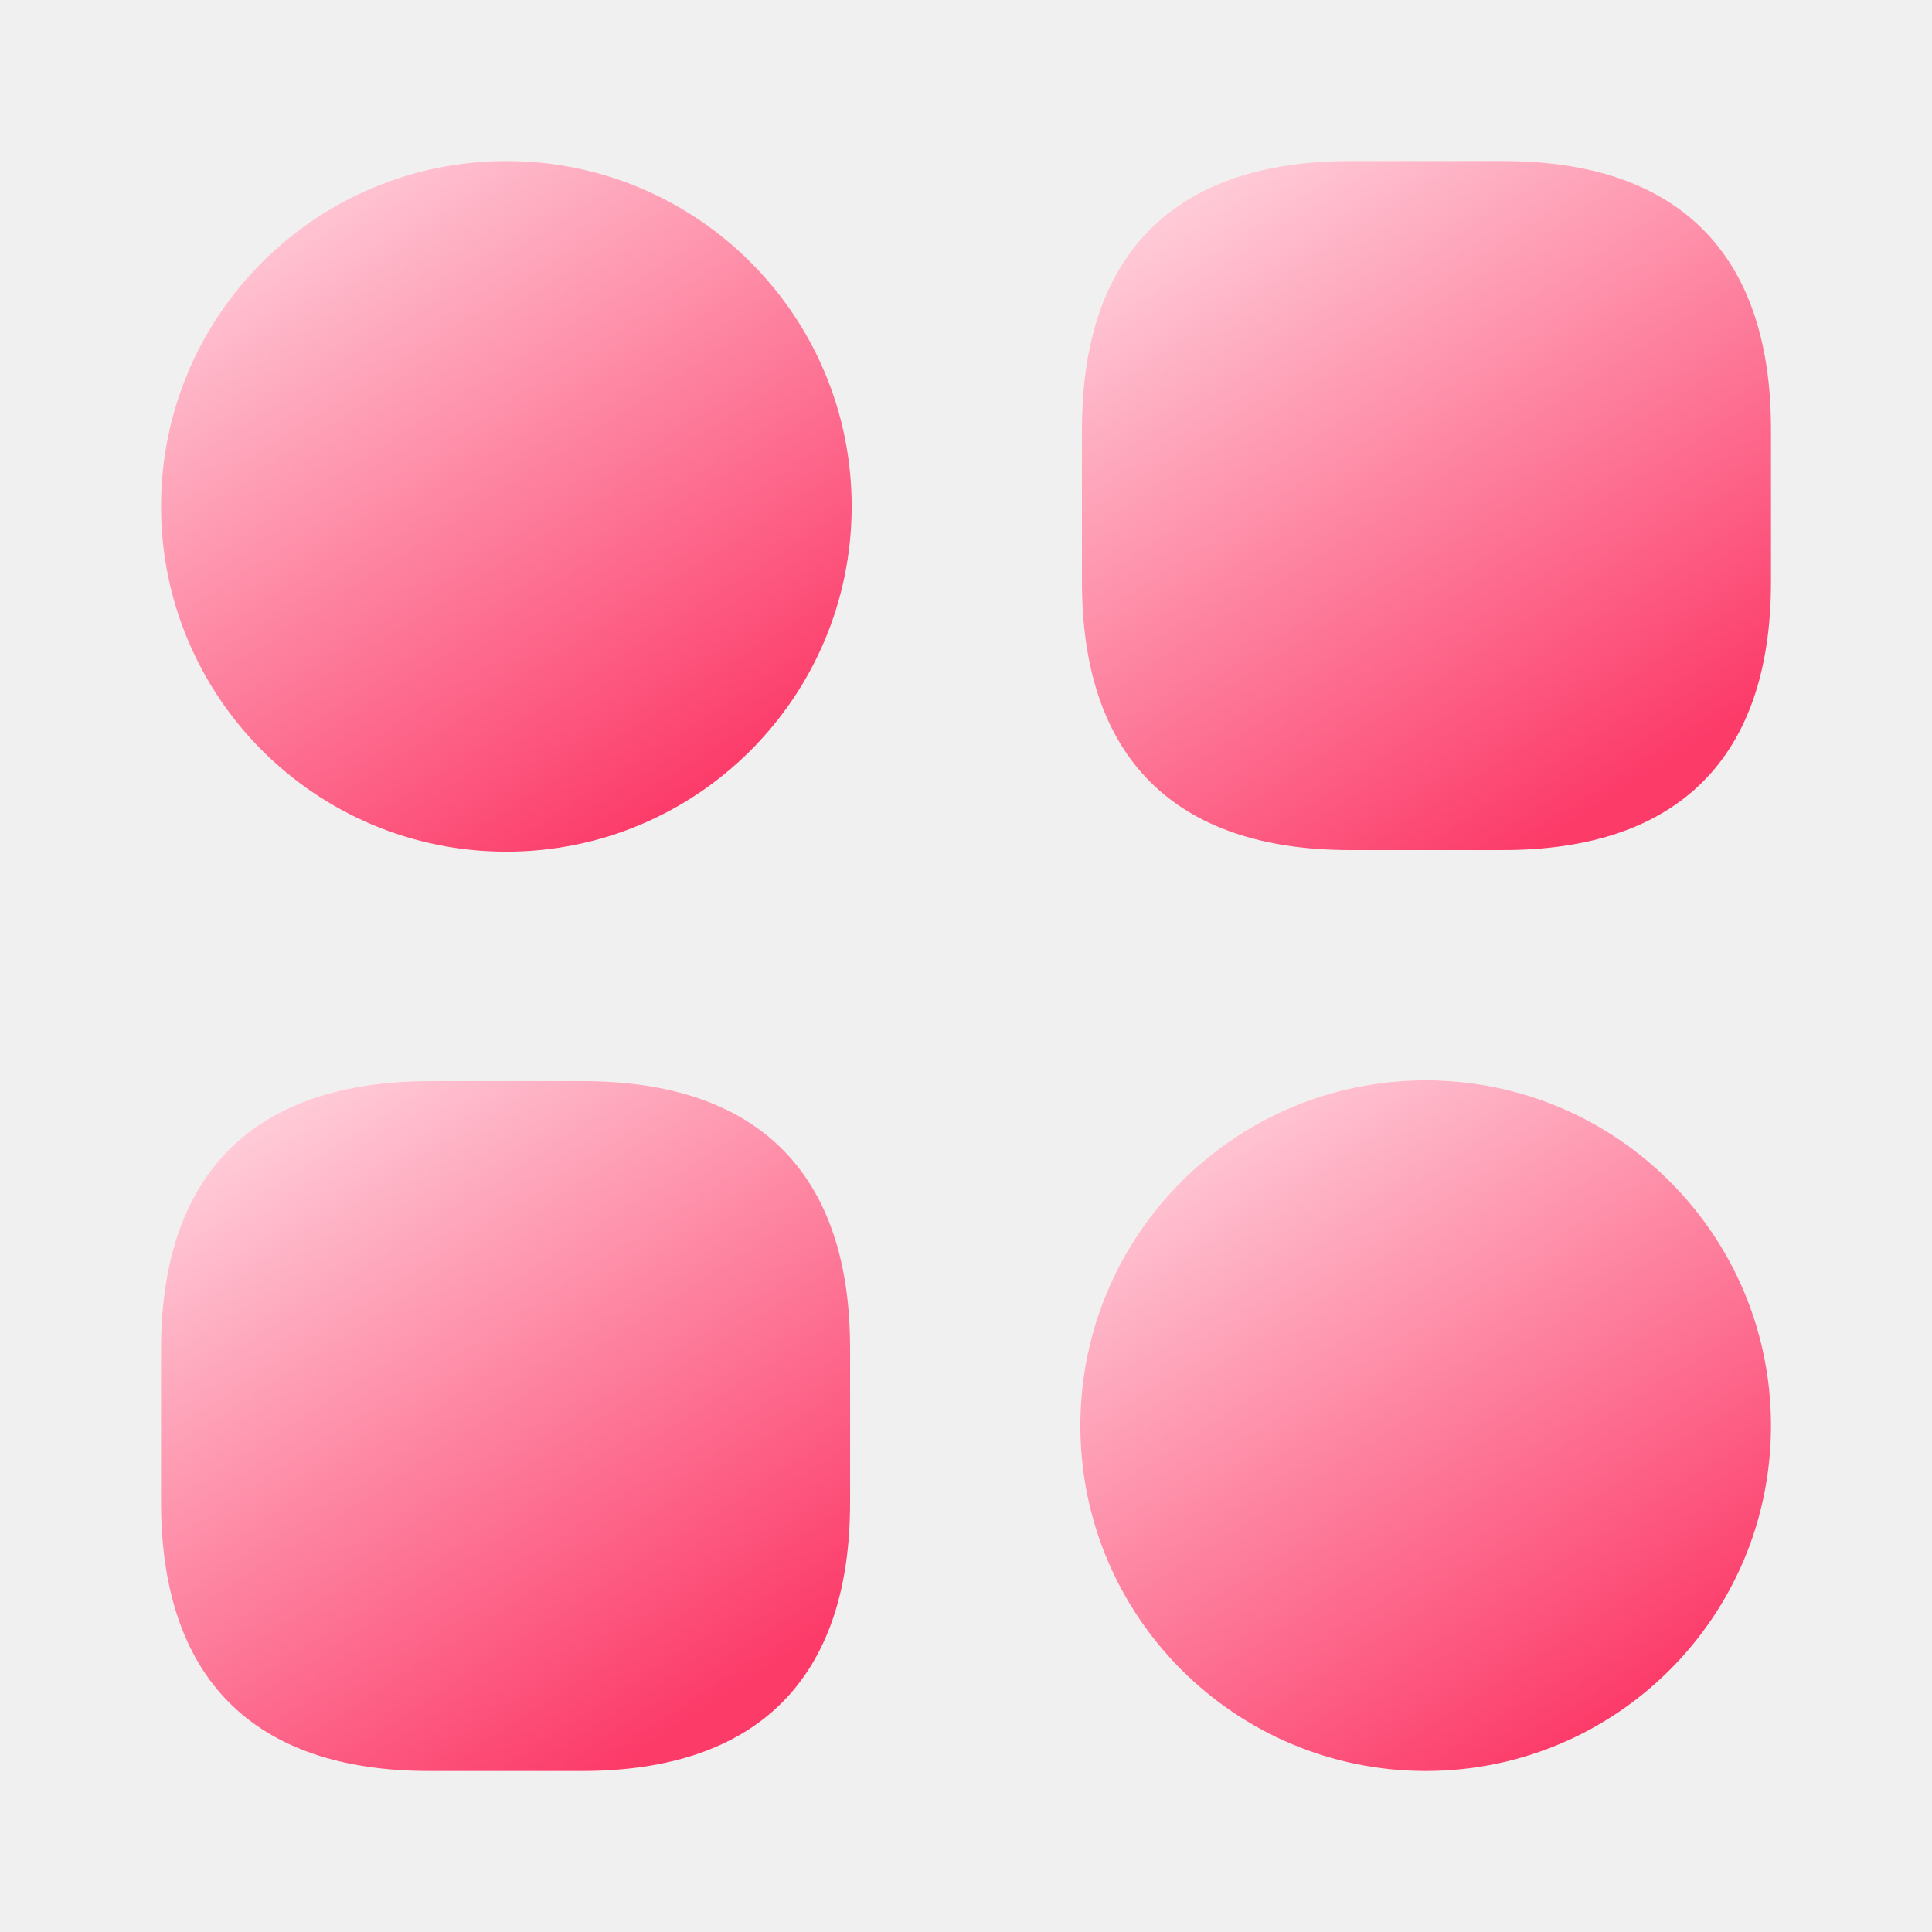
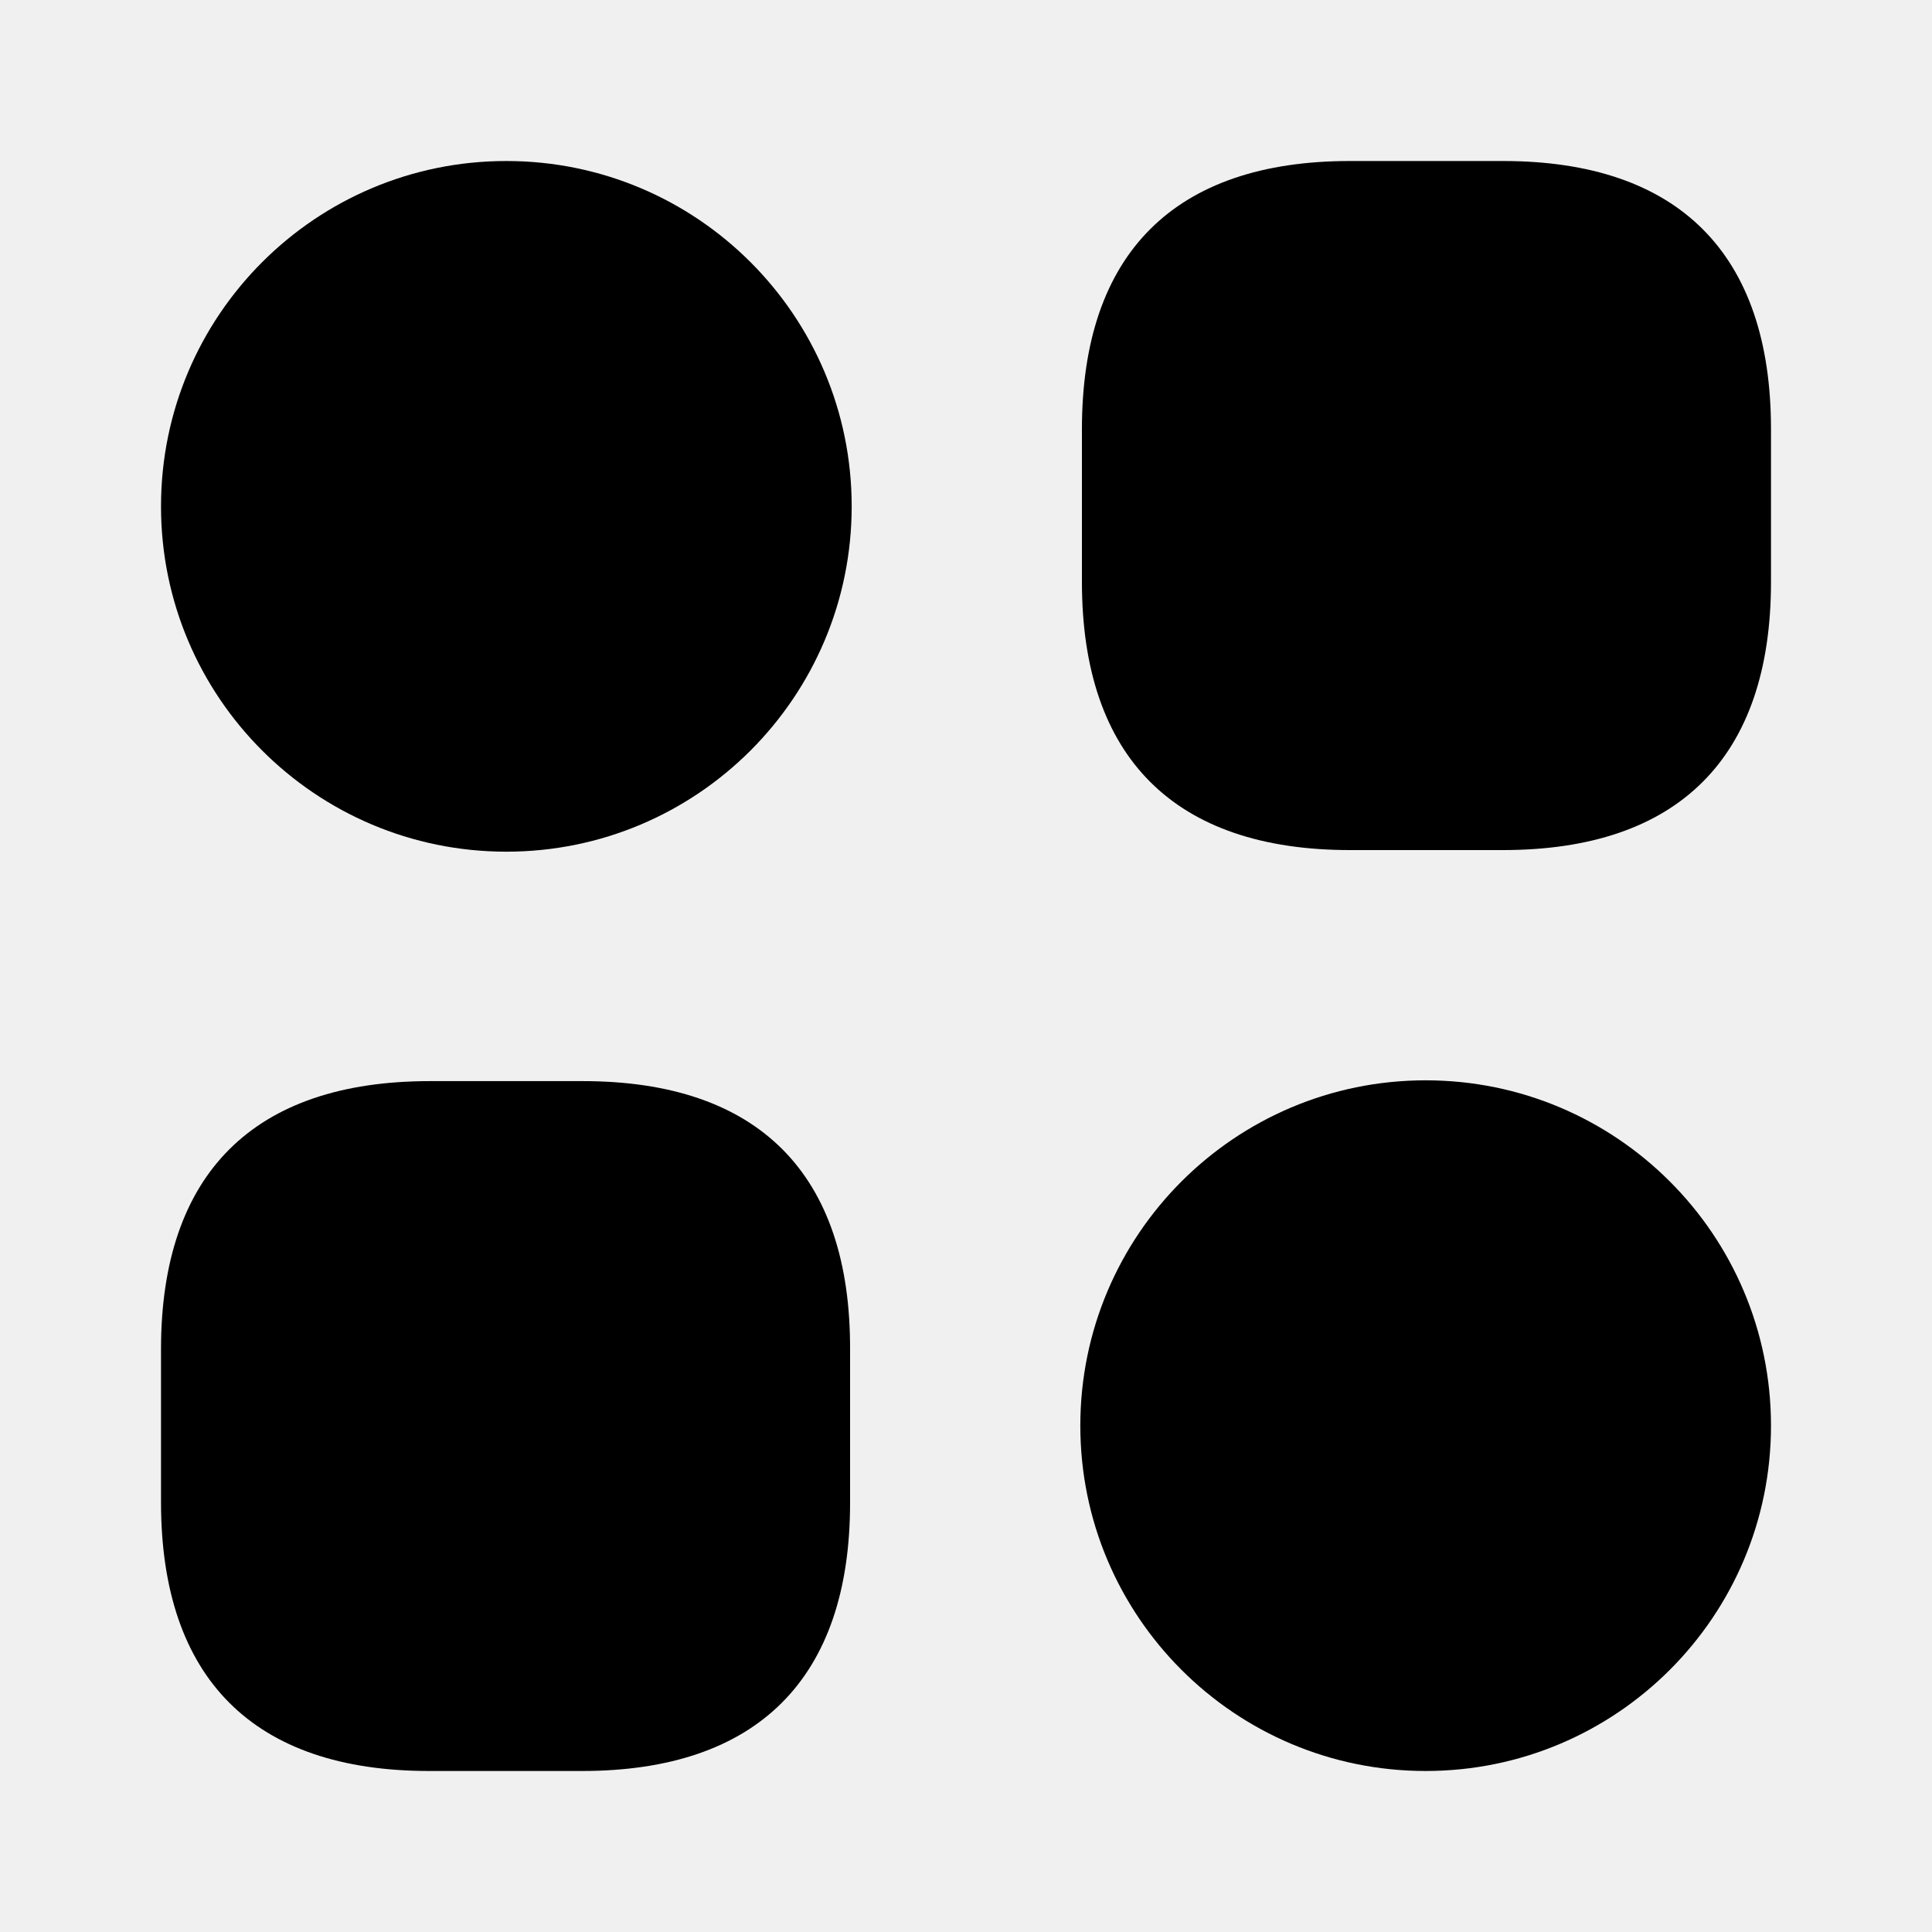
<svg xmlns="http://www.w3.org/2000/svg" width="24" height="24" viewBox="0 0 24 24" fill="none">
  <path d="M18.67 2H16.77C14.59 2 13.44 3.15 13.44 5.33V7.23C13.44 9.41 14.59 10.56 16.77 10.56H18.67C20.85 10.56 22 9.41 22 7.23V5.33C22 3.15 20.85 2 18.67 2Z" fill="white" />
  <path d="M18.67 2H16.77C14.59 2 13.44 3.15 13.44 5.33V7.23C13.44 9.41 14.59 10.56 16.77 10.56H18.67C20.85 10.56 22 9.41 22 7.23V5.33C22 3.15 20.85 2 18.67 2Z" fill="url(#paint0_linear_227_3594)" />
  <path d="M7.24 13.43H5.34C3.15 13.43 2 14.58 2 16.76V18.66C2 20.85 3.15 22 5.33 22H7.23C9.41 22 10.56 20.85 10.56 18.67V16.77C10.57 14.58 9.42 13.43 7.24 13.43Z" fill="white" />
  <path d="M7.24 13.43H5.34C3.15 13.43 2 14.58 2 16.76V18.66C2 20.85 3.15 22 5.33 22H7.23C9.41 22 10.56 20.85 10.56 18.67V16.77C10.57 14.58 9.42 13.43 7.24 13.43Z" fill="url(#paint1_linear_227_3594)" />
  <path d="M6.29 10.58C8.659 10.58 10.58 8.659 10.58 6.29C10.58 3.921 8.659 2 6.29 2C3.921 2 2 3.921 2 6.29C2 8.659 3.921 10.58 6.29 10.58Z" fill="white" />
  <path d="M6.29 10.58C8.659 10.58 10.58 8.659 10.58 6.29C10.58 3.921 8.659 2 6.29 2C3.921 2 2 3.921 2 6.29C2 8.659 3.921 10.58 6.29 10.58Z" fill="url(#paint2_linear_227_3594)" />
  <path d="M17.71 22C20.079 22 22 20.079 22 17.71C22 15.341 20.079 13.42 17.71 13.42C15.341 13.42 13.42 15.341 13.42 17.71C13.42 20.079 15.341 22 17.71 22Z" fill="white" />
  <path d="M17.71 22C20.079 22 22 20.079 22 17.71C22 15.341 20.079 13.42 17.71 13.42C15.341 13.42 13.42 15.341 13.42 17.71C13.42 20.079 15.341 22 17.71 22Z" fill="url(#paint3_linear_227_3594)" />
  <defs>
    <linearGradient id="paint0_linear_227_3594" x1="18.592" y1="10.828" x2="13.4" y2="2.815" gradientUnits="userSpaceOnUse">
-       <stop stop-color="#FC3B69" />
-       <stop offset="1" stop-color="#FFD2DD" />
+       <stop stopColor="#FC3B69" />
+       <stop offset="1" stopColor="#FFD2DD" />
    </linearGradient>
    <linearGradient id="paint1_linear_227_3594" x1="7.152" y1="22.268" x2="1.951" y2="14.252" gradientUnits="userSpaceOnUse">
-       <stop stop-color="#FC3B69" />
-       <stop offset="1" stop-color="#FFD2DD" />
+       <stop stopColor="#FC3B69" />
+       <stop offset="1" stopColor="#FFD2DD" />
    </linearGradient>
    <linearGradient id="paint2_linear_227_3594" x1="7.164" y1="10.848" x2="1.96" y2="2.817" gradientUnits="userSpaceOnUse">
-       <stop stop-color="#FC3B69" />
-       <stop offset="1" stop-color="#FFD2DD" />
+       <stop stopColor="#FC3B69" />
+       <stop offset="1" stopColor="#FFD2DD" />
    </linearGradient>
    <linearGradient id="paint3_linear_227_3594" x1="18.584" y1="22.268" x2="13.38" y2="14.237" gradientUnits="userSpaceOnUse">
-       <stop stop-color="#FC3B69" />
-       <stop offset="1" stop-color="#FFD2DD" />
+       <stop stopColor="#FC3B69" />
+       <stop offset="1" stopColor="#FFD2DD" />
    </linearGradient>
  </defs>
</svg>
